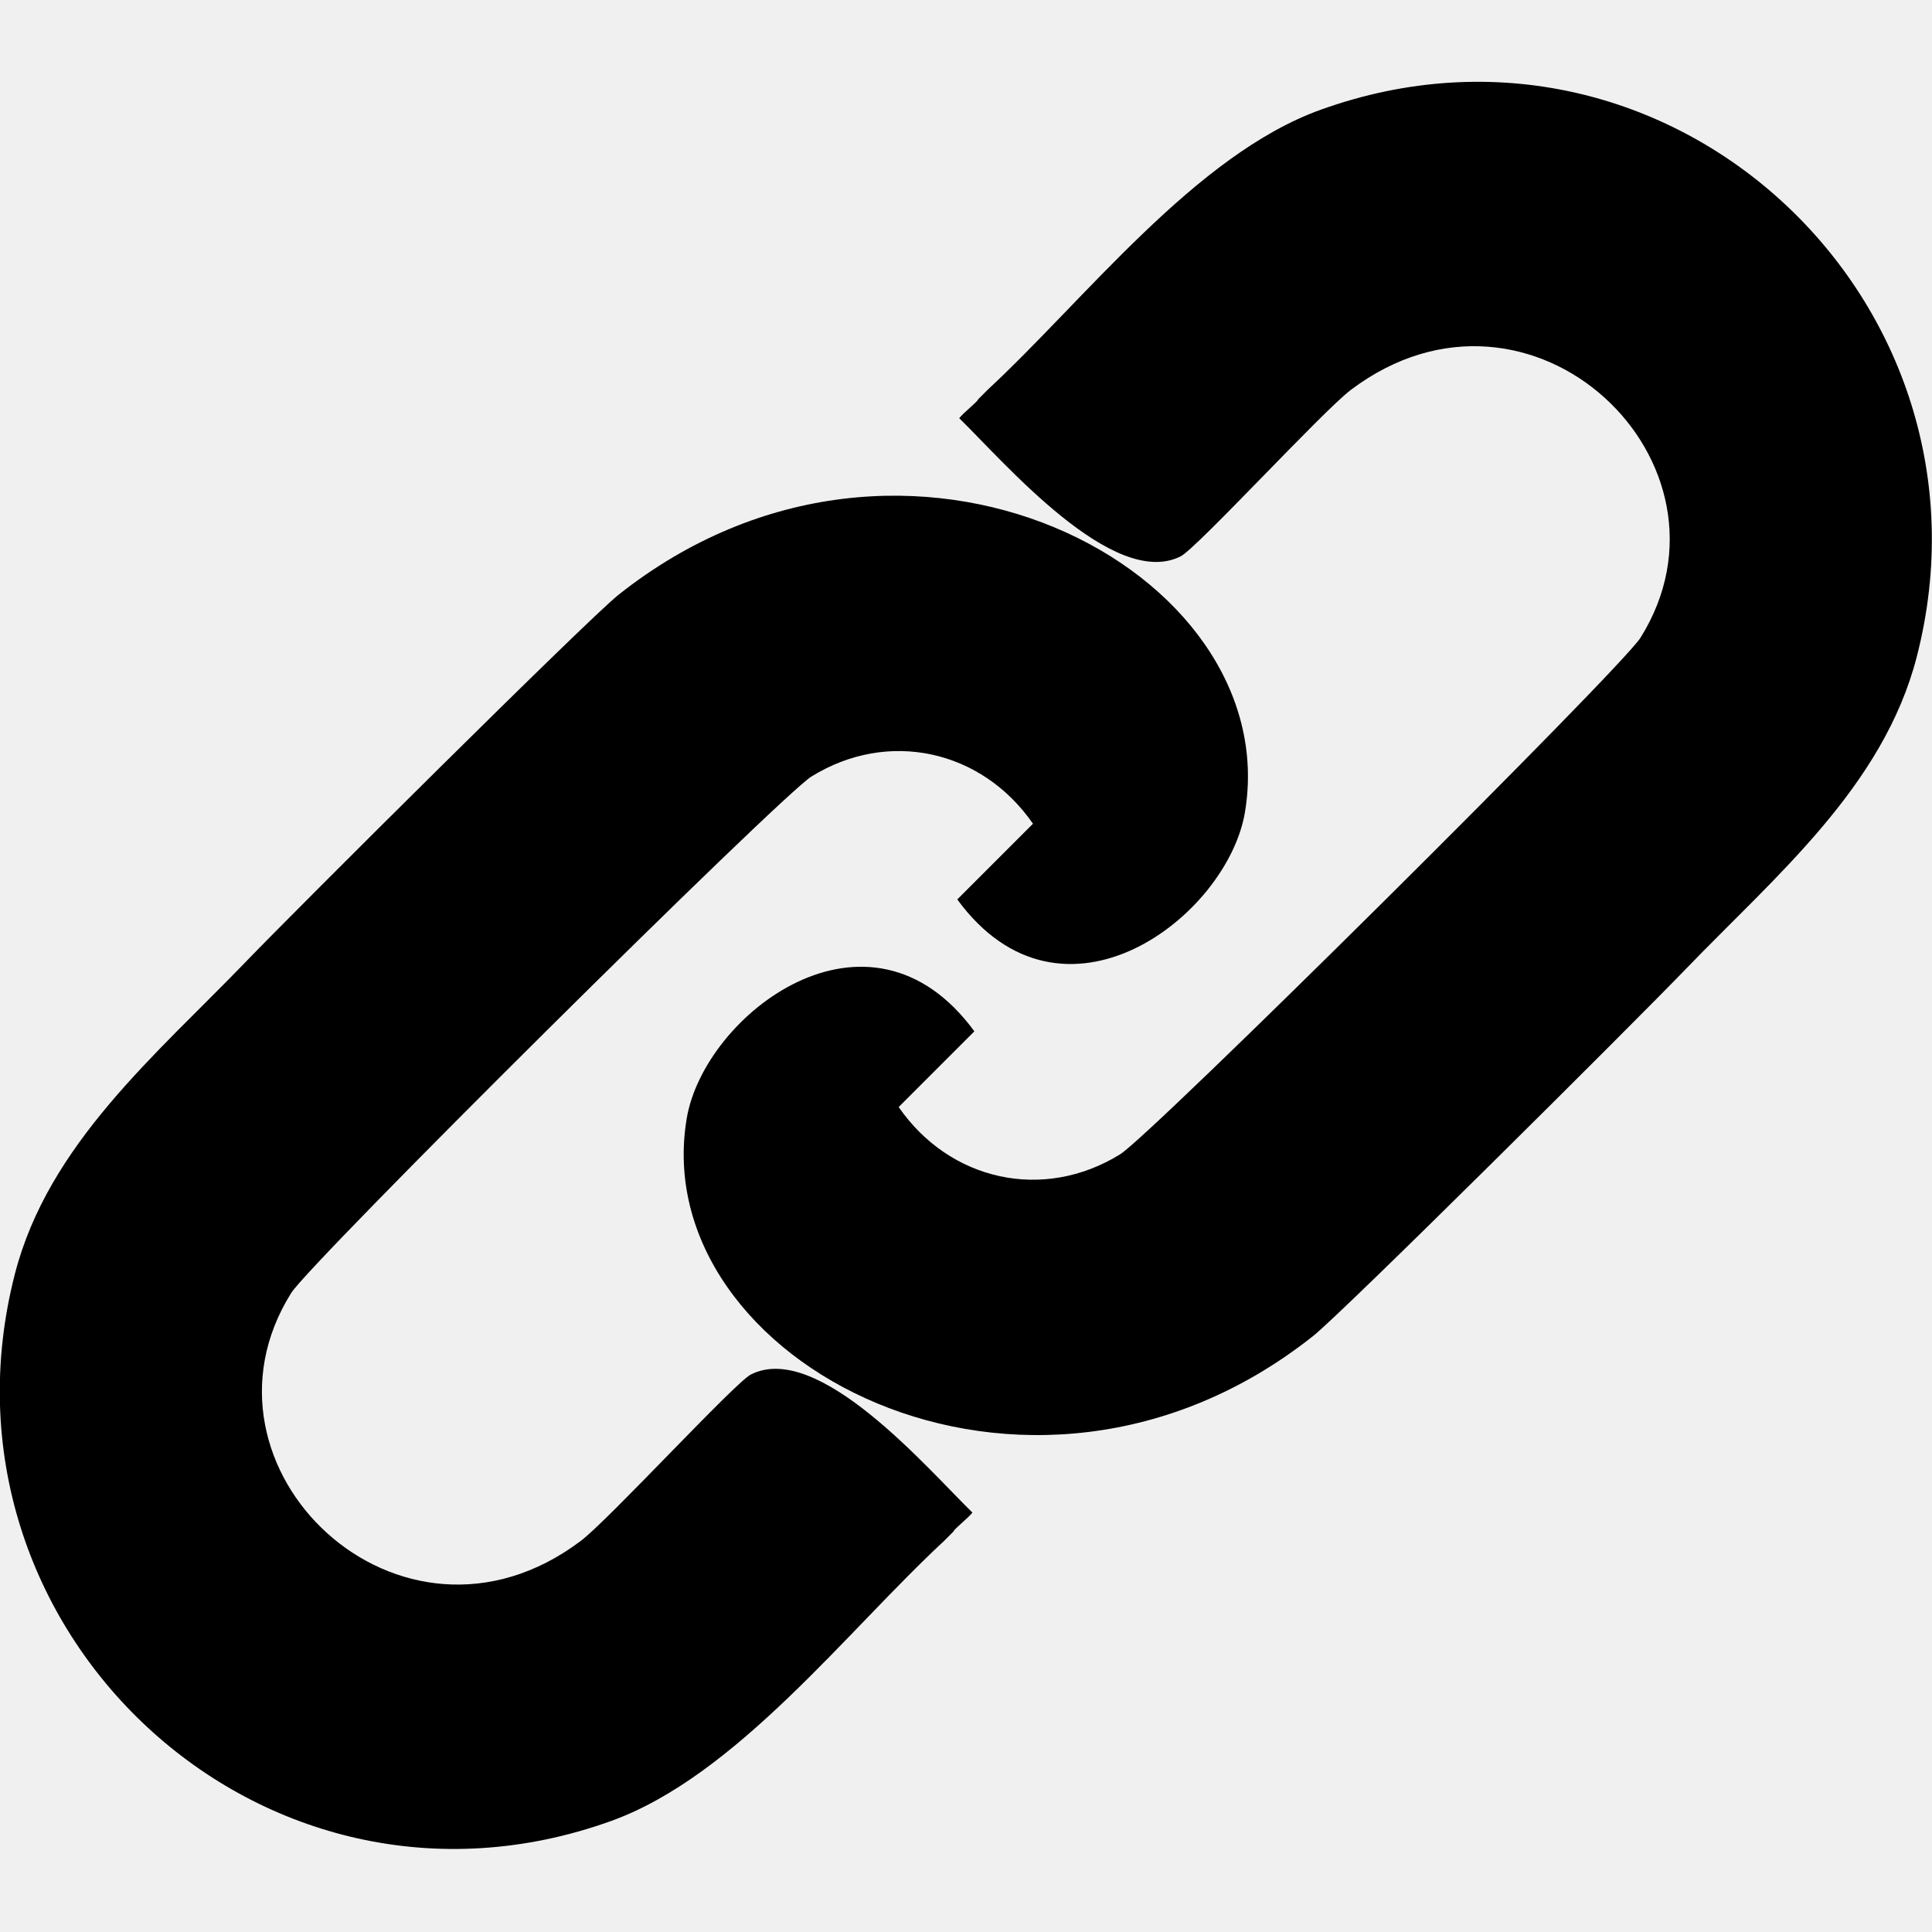
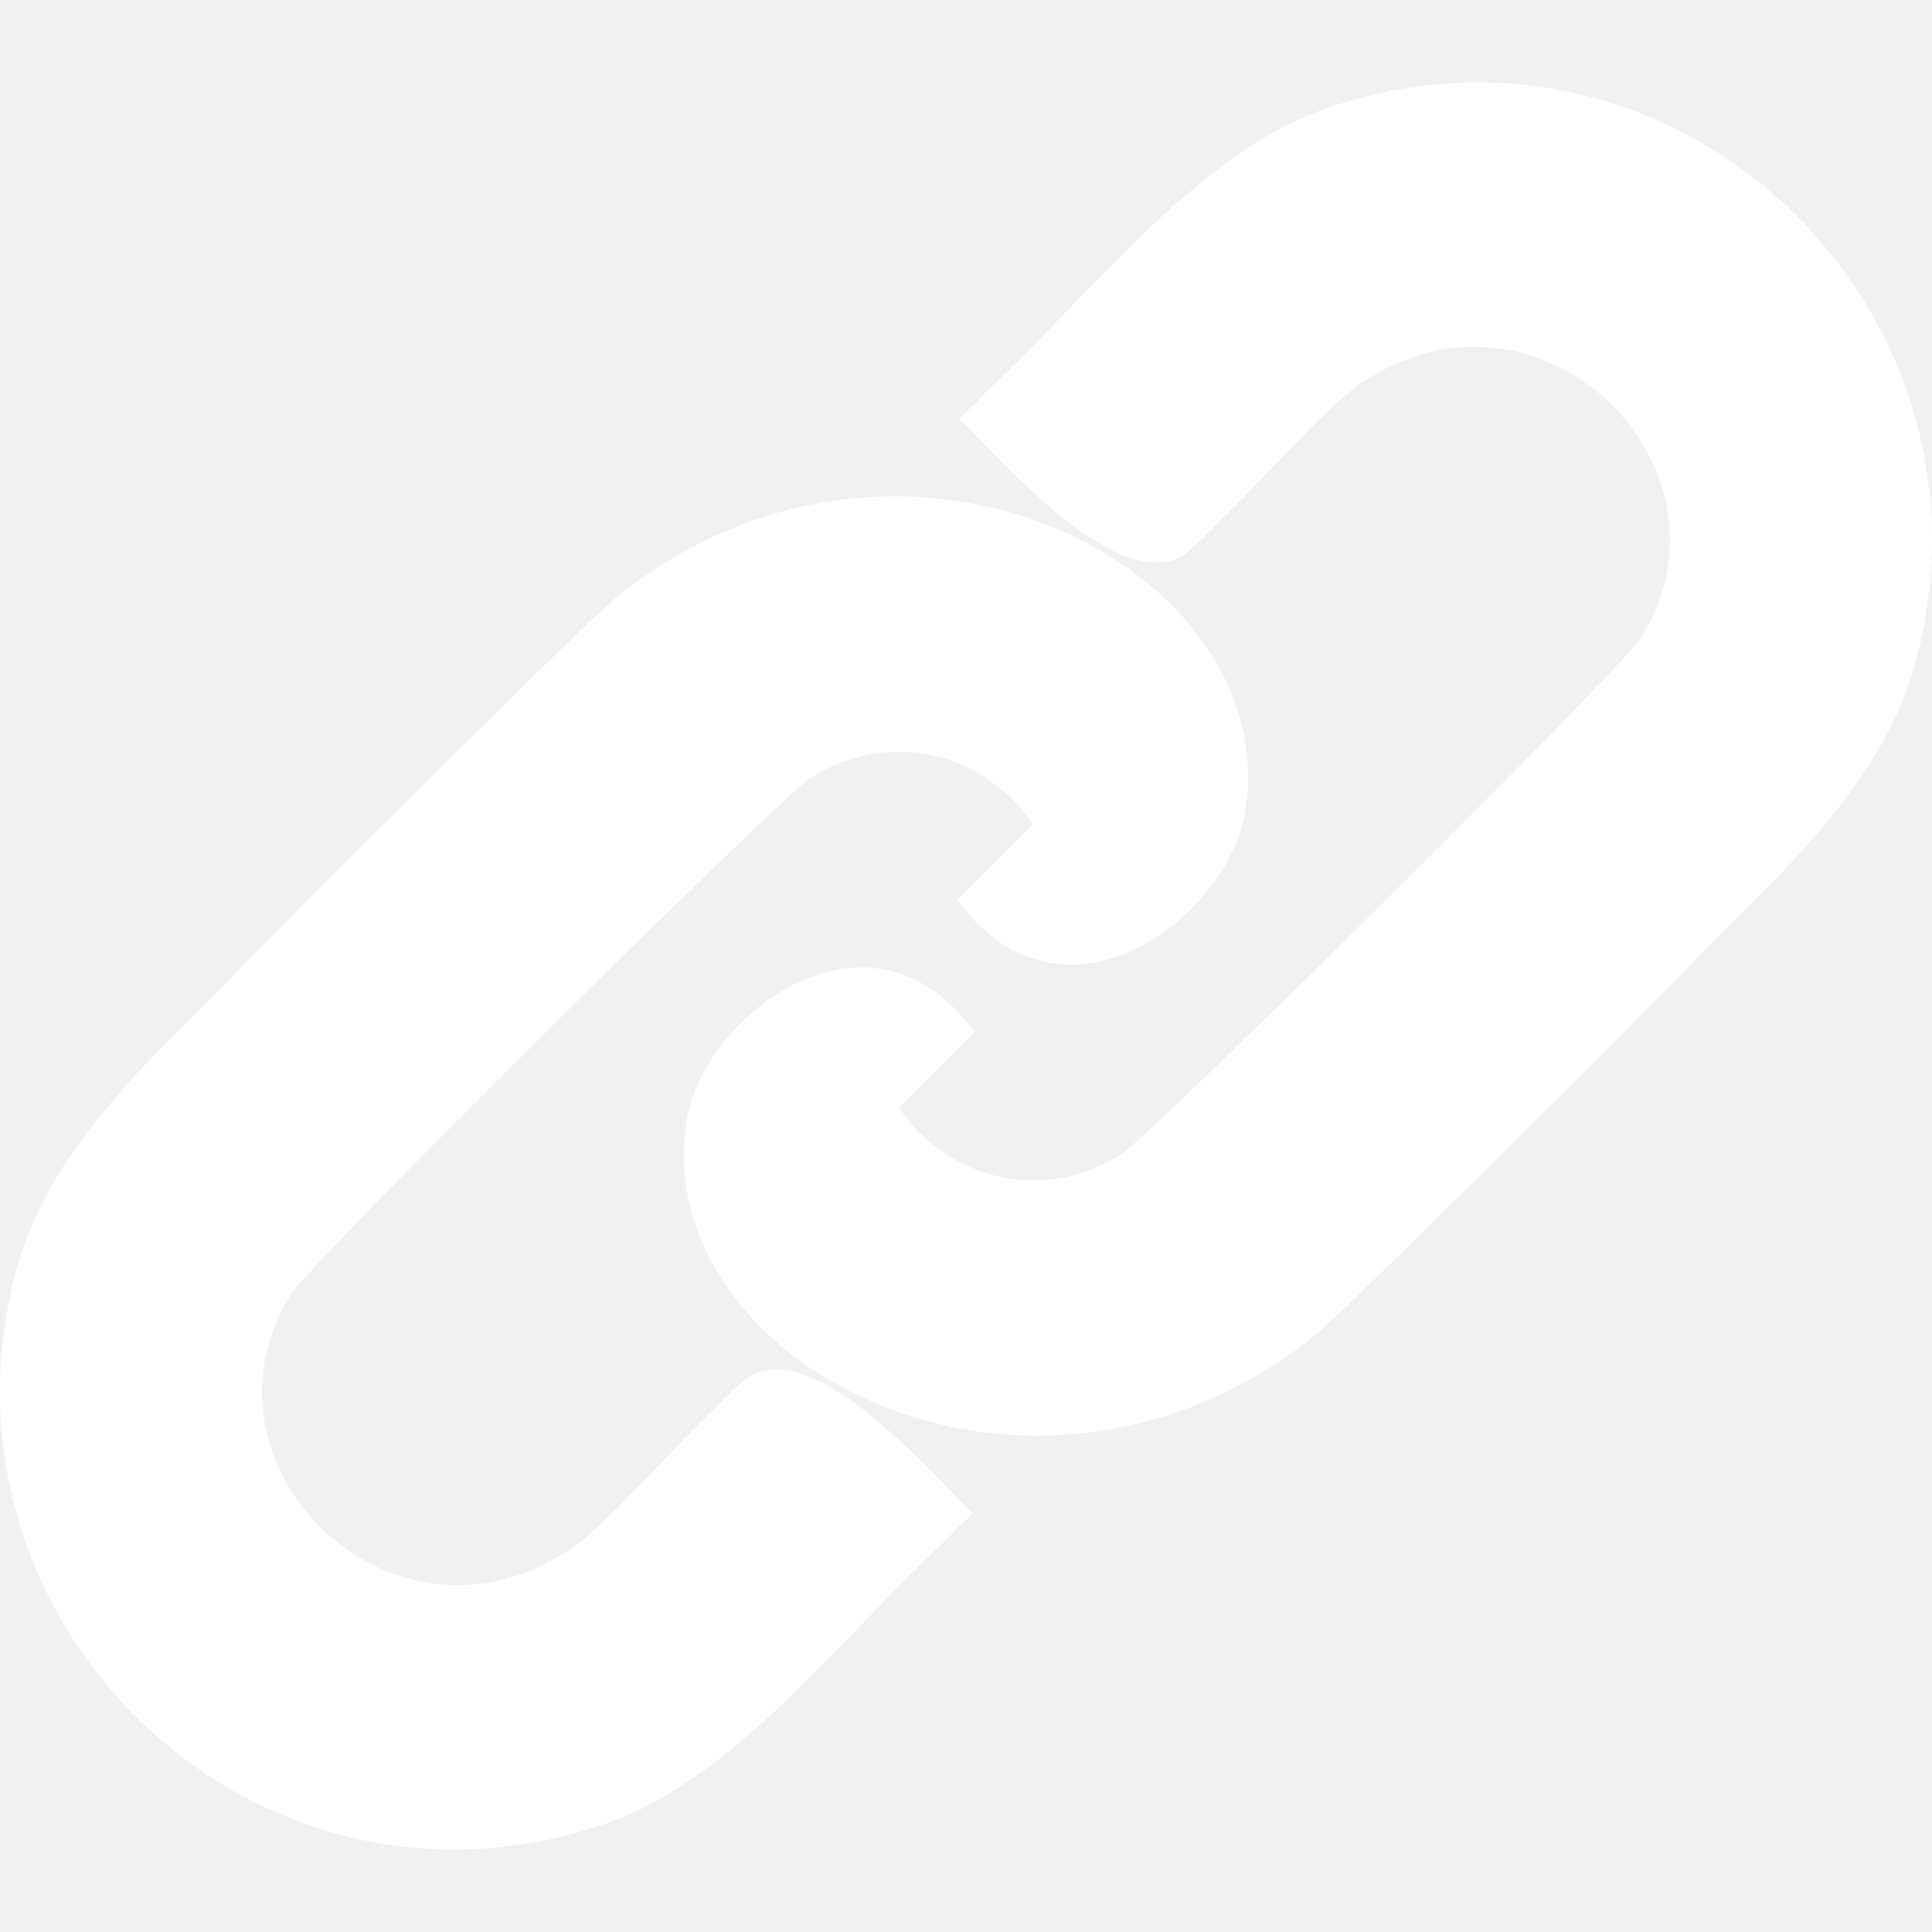
<svg xmlns="http://www.w3.org/2000/svg" id="Layer_1" viewBox="0 0 600 600">
  <defs>
    <style>
      .cls-1 {
-         fill: #000001;
+         fill: #fff;
      }
    </style>
  </defs>
  <g id="Generative_Object">
    <g>
-       <path class="cls-1" d="M293.18,478.56c-30.14,27.93-64.55,73-103.44,86.98-108.43,38.98-213.43-59.72-185.13-169.85,10.37-40.35,43.92-68.15,71.7-96.97,16.37-16.99,106.42-106.59,115.78-114.01,88.86-70.5,207.24-7.86,194.53,67.59-5.44,32.26-56.59,71.74-89.33,27.03l23.51-23.51c-15.86-22.94-44.91-29.42-68.76-14.69-9.69,5.98-155.58,150.79-161.62,160.44-33.87,54.17,33.89,119.19,89.92,76.99,8.74-6.58,47.87-49.2,52.89-51.72,20.92-10.5,54.93,29.42,68.76,42.9-1.28,1.7-5.67,5.08-5.88,5.88" />
-       <path class="cls-1" d="M306.71,121.06c30.14-27.93,64.55-73,103.44-86.98,108.43-38.98,213.43,59.72,185.13,169.85-10.37,40.35-43.92,68.15-71.7,96.97-16.37,16.99-106.42,106.59-115.78,114.01-88.86,70.5-207.24,7.86-194.53-67.59,5.44-32.26,56.59-71.74,89.33-27.03l-23.51,23.51c15.86,22.94,44.91,29.42,68.76,14.69,9.69-5.98,155.58-150.79,161.62-160.44,33.87-54.17-33.89-119.19-89.92-76.99-8.74,6.58-47.87,49.2-52.89,51.72-20.92,10.5-54.93-29.42-68.76-42.9,1.28-1.7,5.67-5.08,5.88-5.88" />
+       <path class="cls-1" d="M293.23,478.75c-30.14,27.93-64.55,73-103.44,86.98-108.43,38.98-213.43-59.72-185.13-169.85,10.37-40.35,43.92-68.15,71.7-96.97,16.37-16.99,106.42-106.59,115.78-114.01,88.86-70.5,207.24-7.86,194.53,67.59-5.44,32.26-56.59,71.74-89.33,27.03l23.51-23.51c-15.86-22.94-44.91-29.42-68.76-14.69-9.69,5.98-155.58,150.79-161.62,160.44-33.87,54.17,33.89,119.19,89.92,76.99,8.74-6.58,47.87-49.2,52.89-51.72,20.92-10.5,54.93,29.42,68.76,42.9-1.28,1.7-5.67,5.08-5.88,5.88" />
+       <path class="cls-1" d="M306.76,121.25c30.14-27.93,64.55-73,103.44-86.98,108.43-38.98,213.43,59.72,185.13,169.85-10.37,40.35-43.92,68.15-71.7,96.97-16.37,16.99-106.42,106.59-115.78,114.01-88.86,70.5-207.24,7.86-194.53-67.59,5.44-32.26,56.59-71.74,89.33-27.03l-23.51,23.51c15.86,22.94,44.91,29.42,68.76,14.69,9.69-5.98,155.58-150.79,161.62-160.44,33.87-54.17-33.89-119.19-89.92-76.99-8.74,6.58-47.87,49.2-52.89,51.72-20.92,10.5-54.93-29.42-68.76-42.9,1.28-1.7,5.67-5.08,5.88-5.88" />
    </g>
  </g>
</svg>
